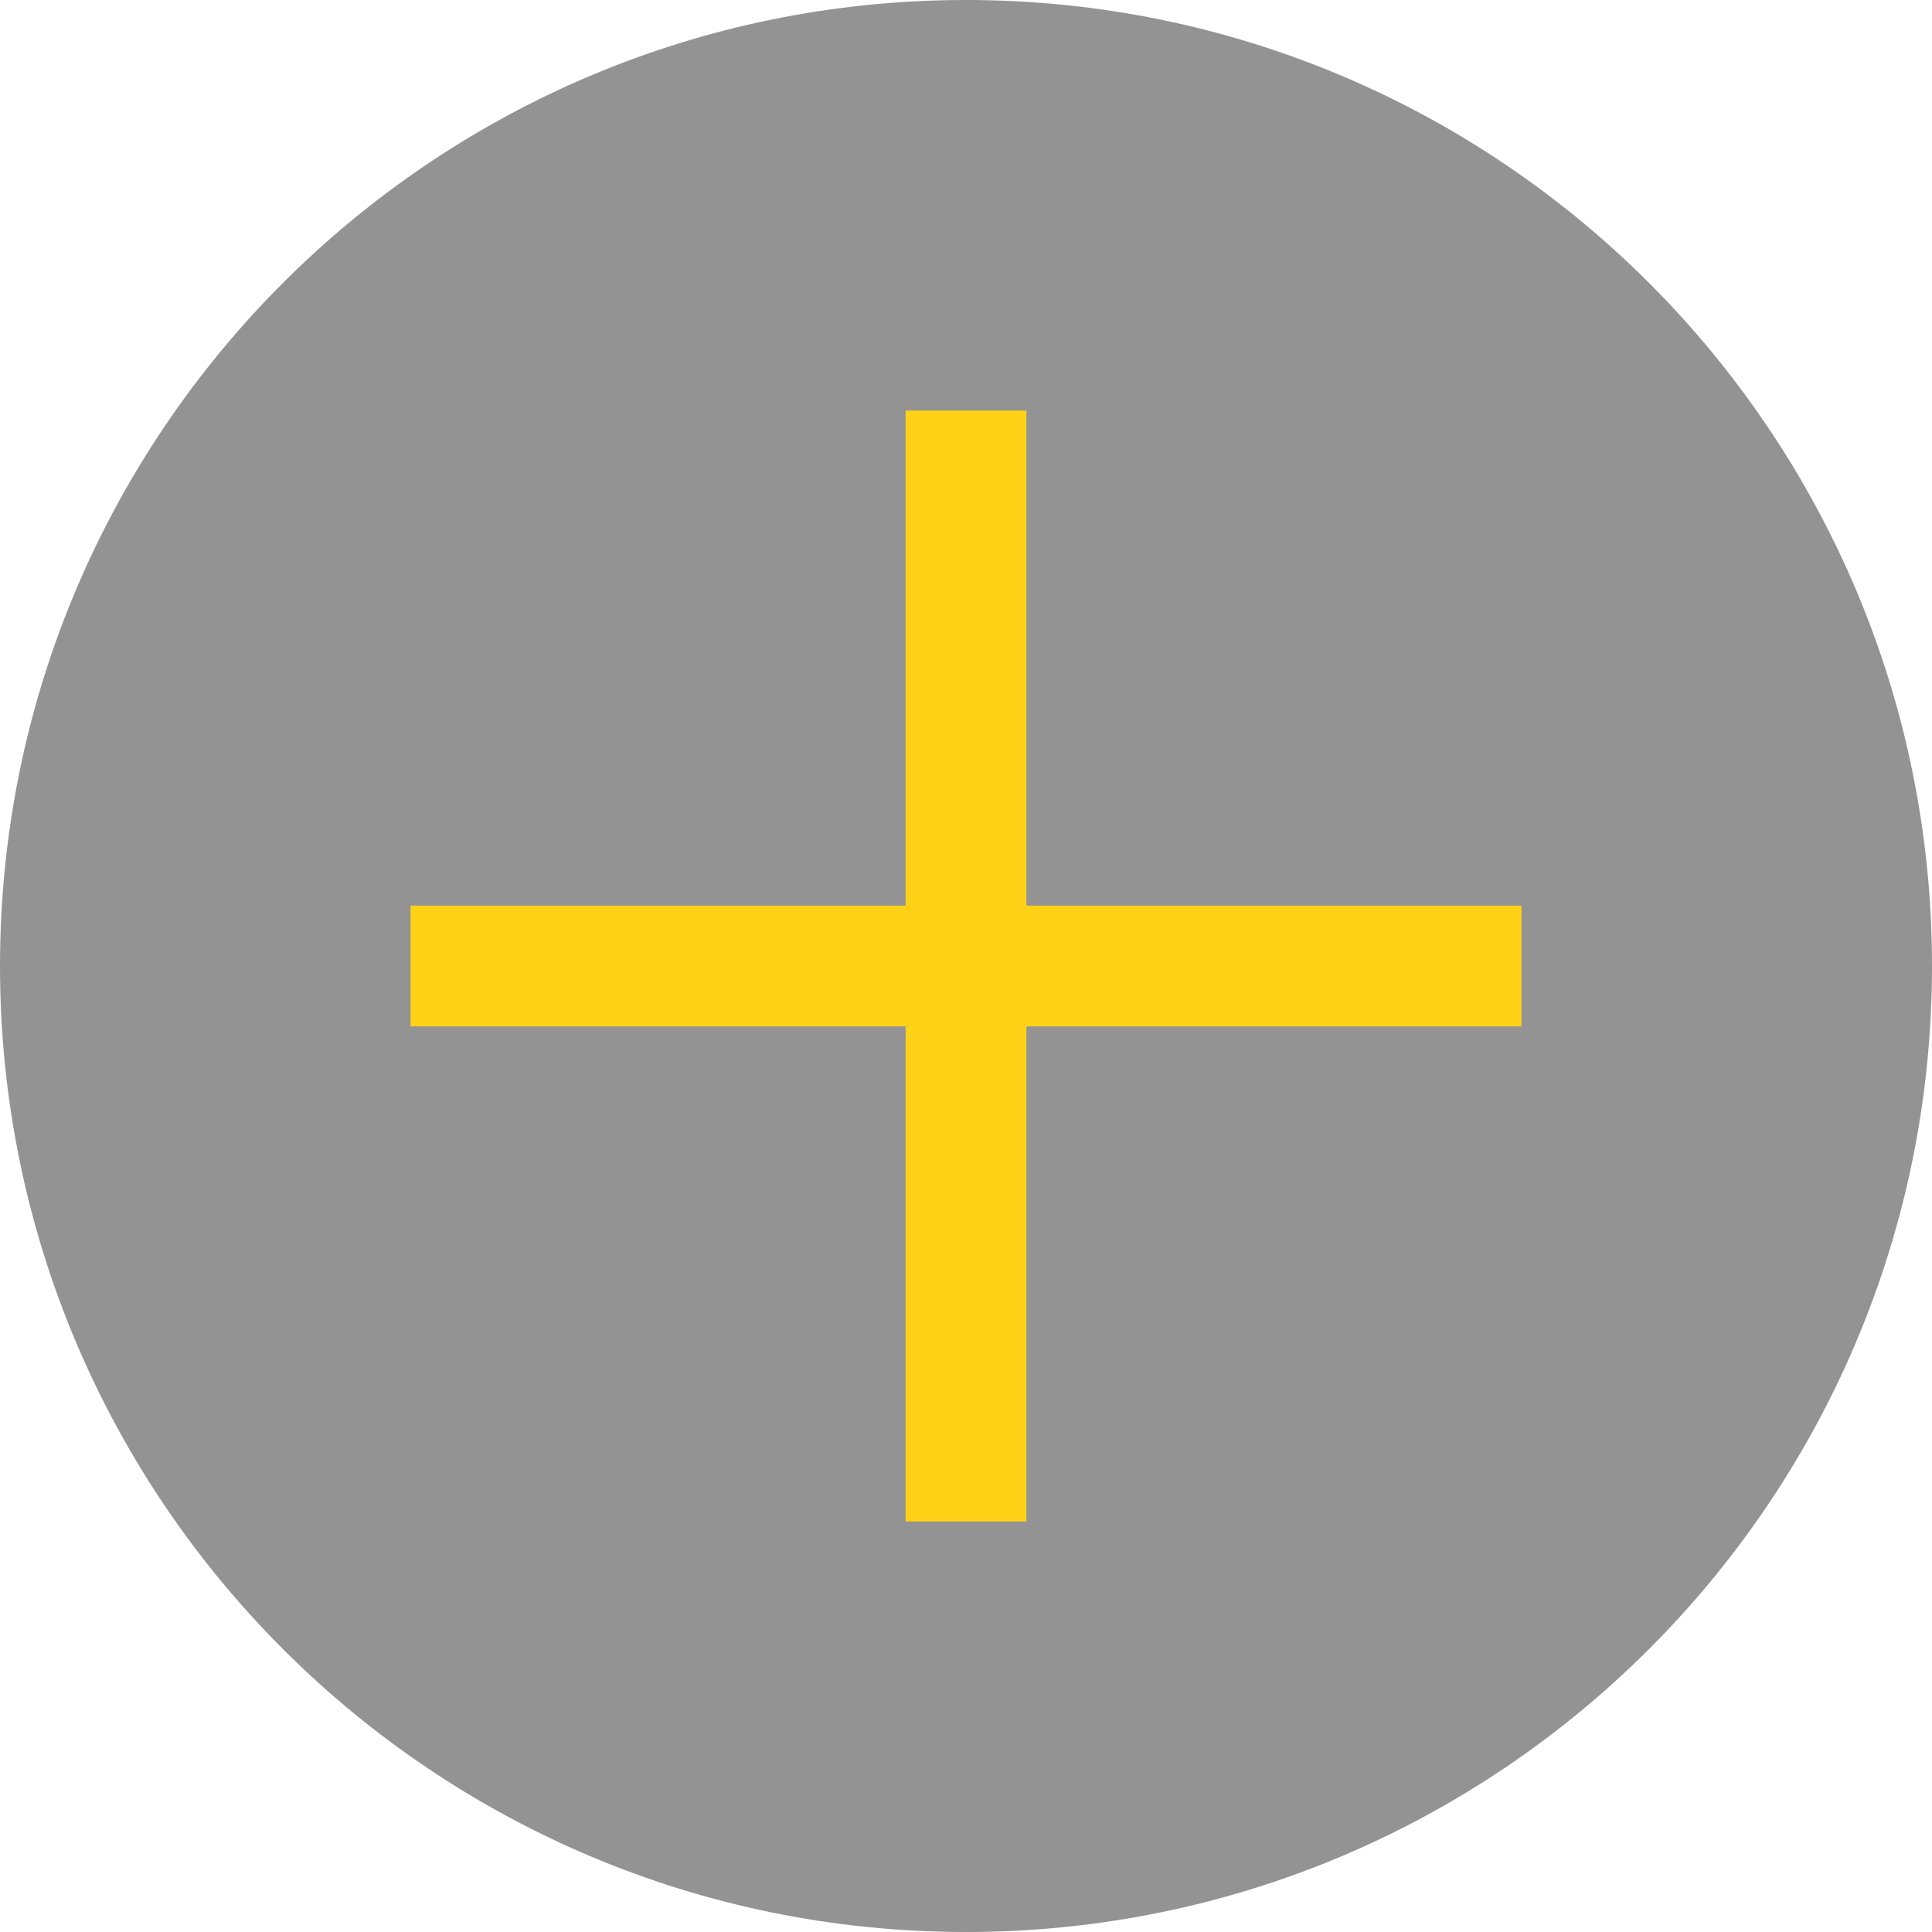
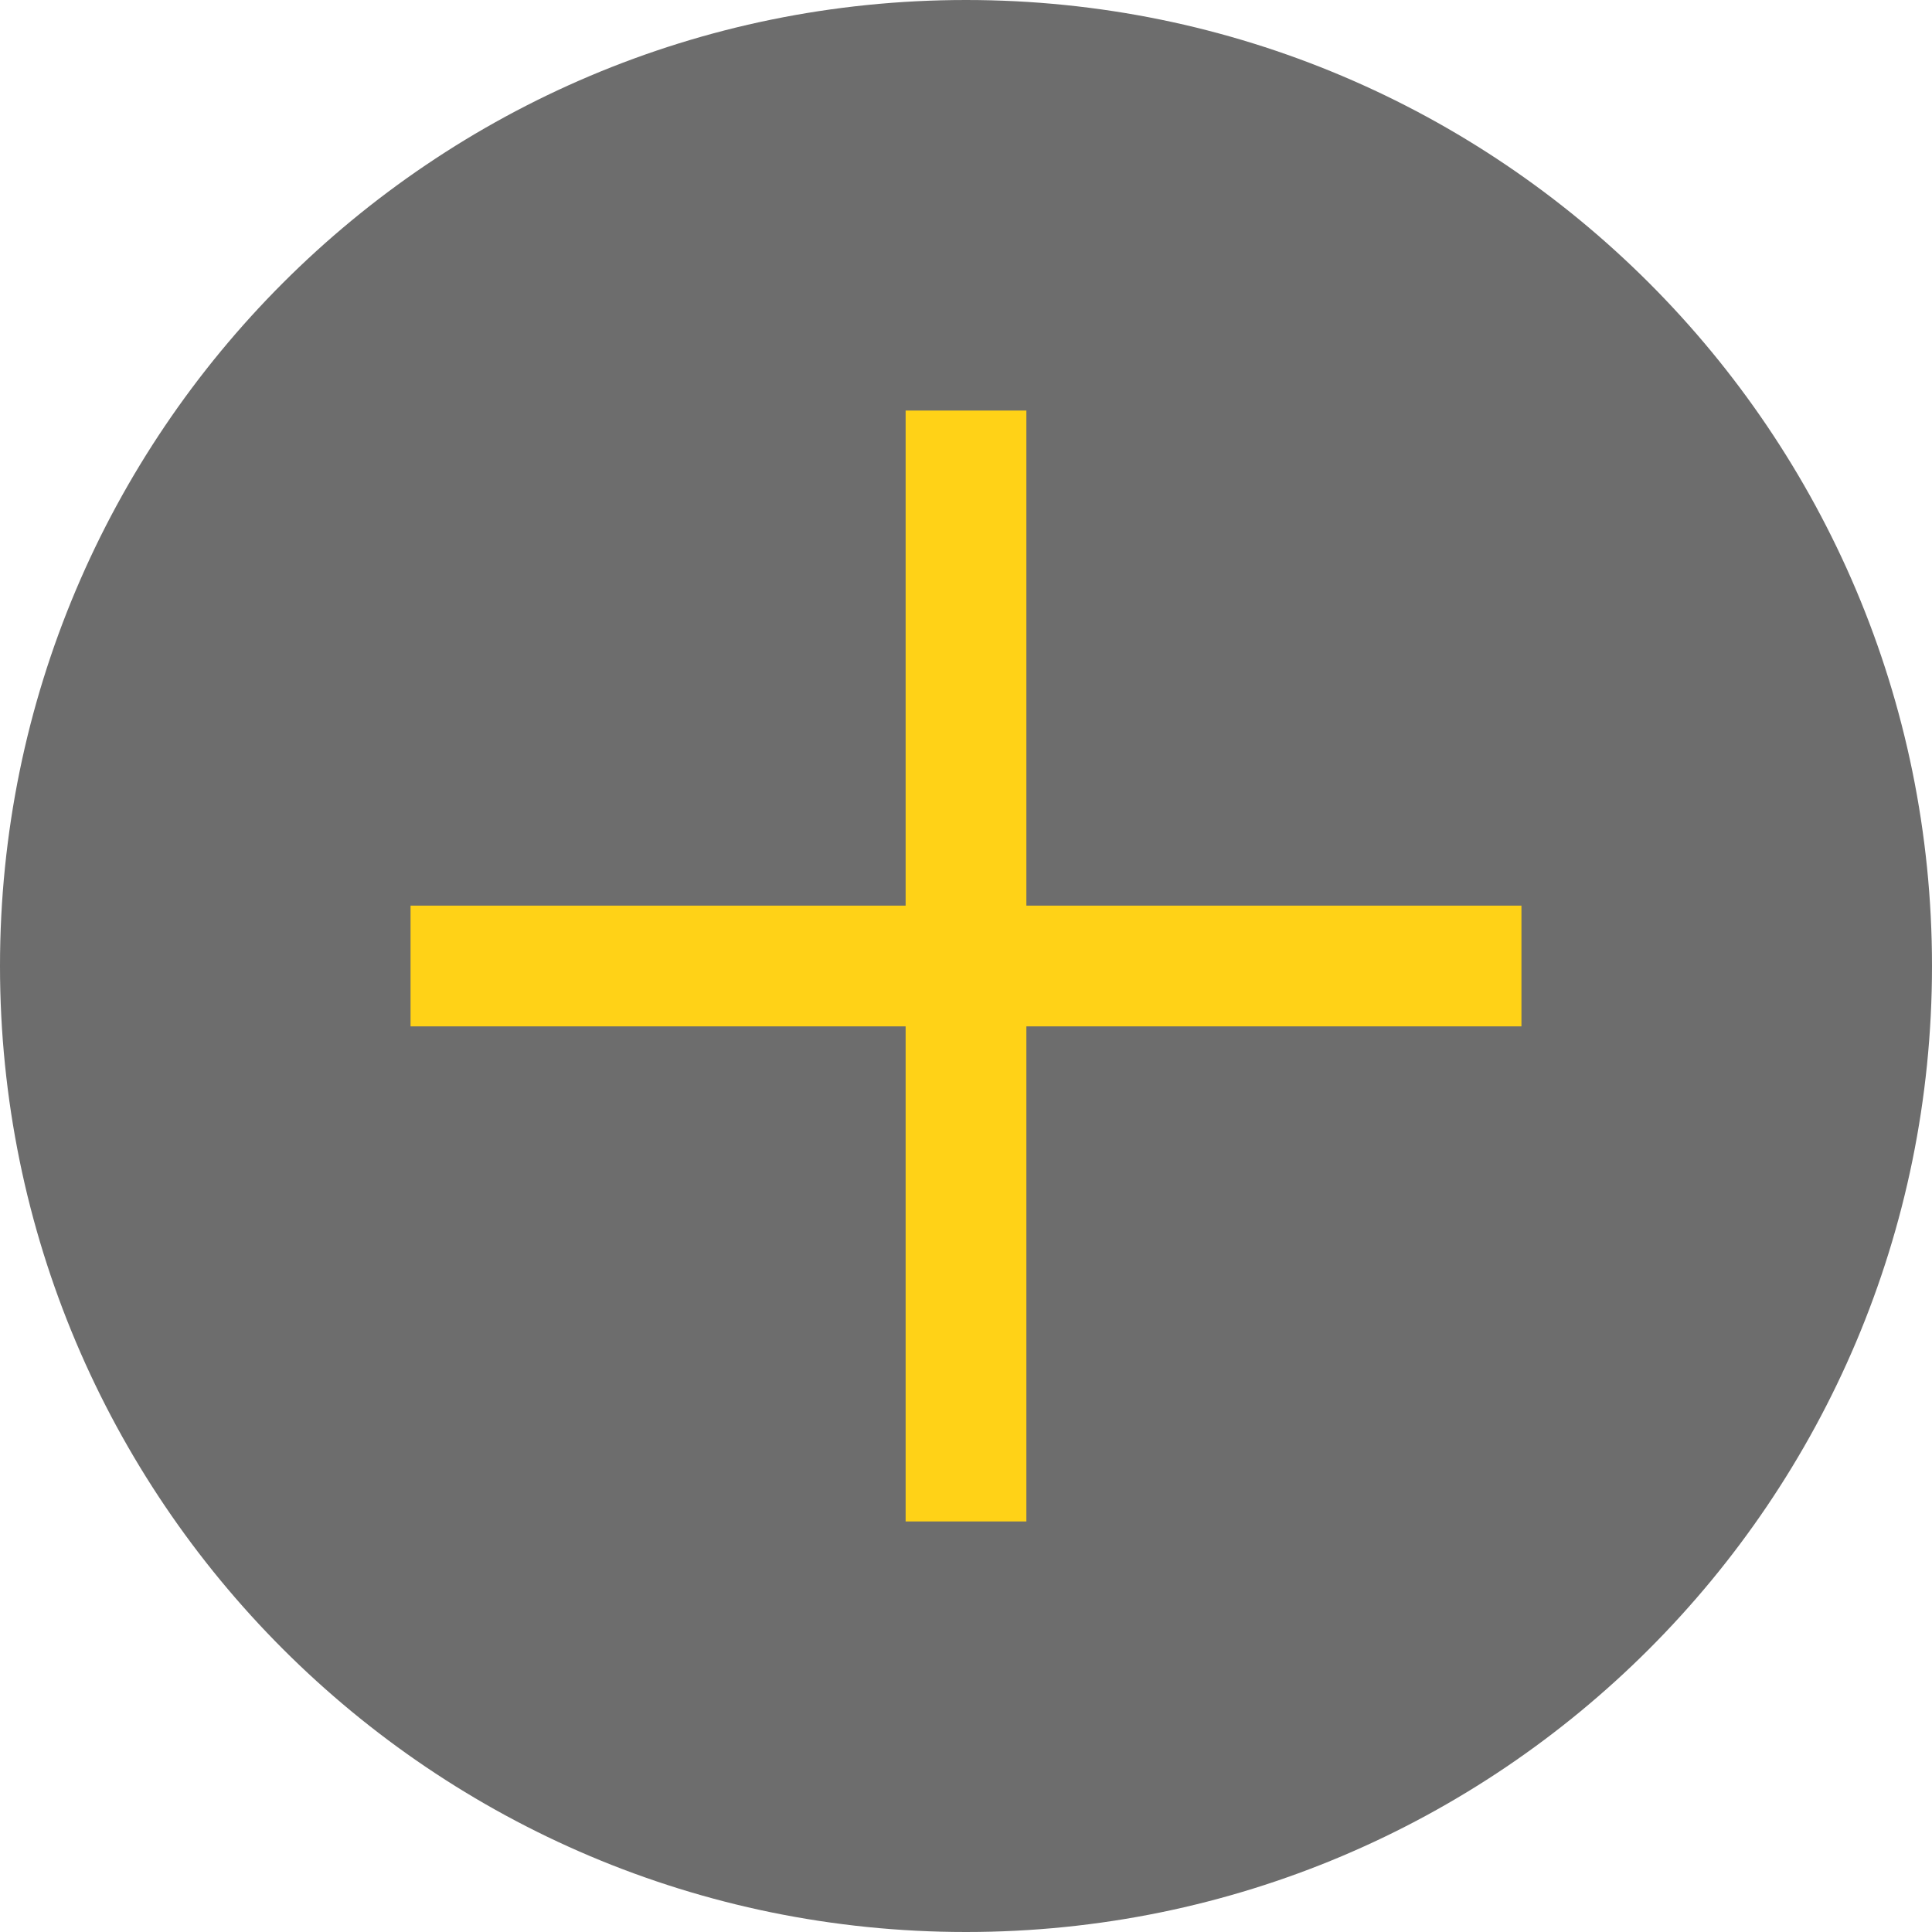
<svg xmlns="http://www.w3.org/2000/svg" version="1.1" id="Vrstva_1" x="0px" y="0px" viewBox="0 0 16 16" style="enable-background:new 0 0 16 16;" xml:space="preserve">
  <style type="text/css">
- 	.st0{fill:#939393;}
+ 	.st0{fill:#6D6D6D;}
	.st1{fill:#FFD217;}
</style>
  <g>
    <circle class="st0" cx="8" cy="8" r="8" />
  </g>
  <g>
    <polygon class="st1" points="12.6,8.5 12.6,7.5 8.5,7.5 8.5,3.4 7.5,3.4 7.5,7.5 3.4,7.5 3.4,8.5 7.5,8.5 7.5,12.6 8.5,12.6    8.5,8.5  " />
  </g>
</svg>
